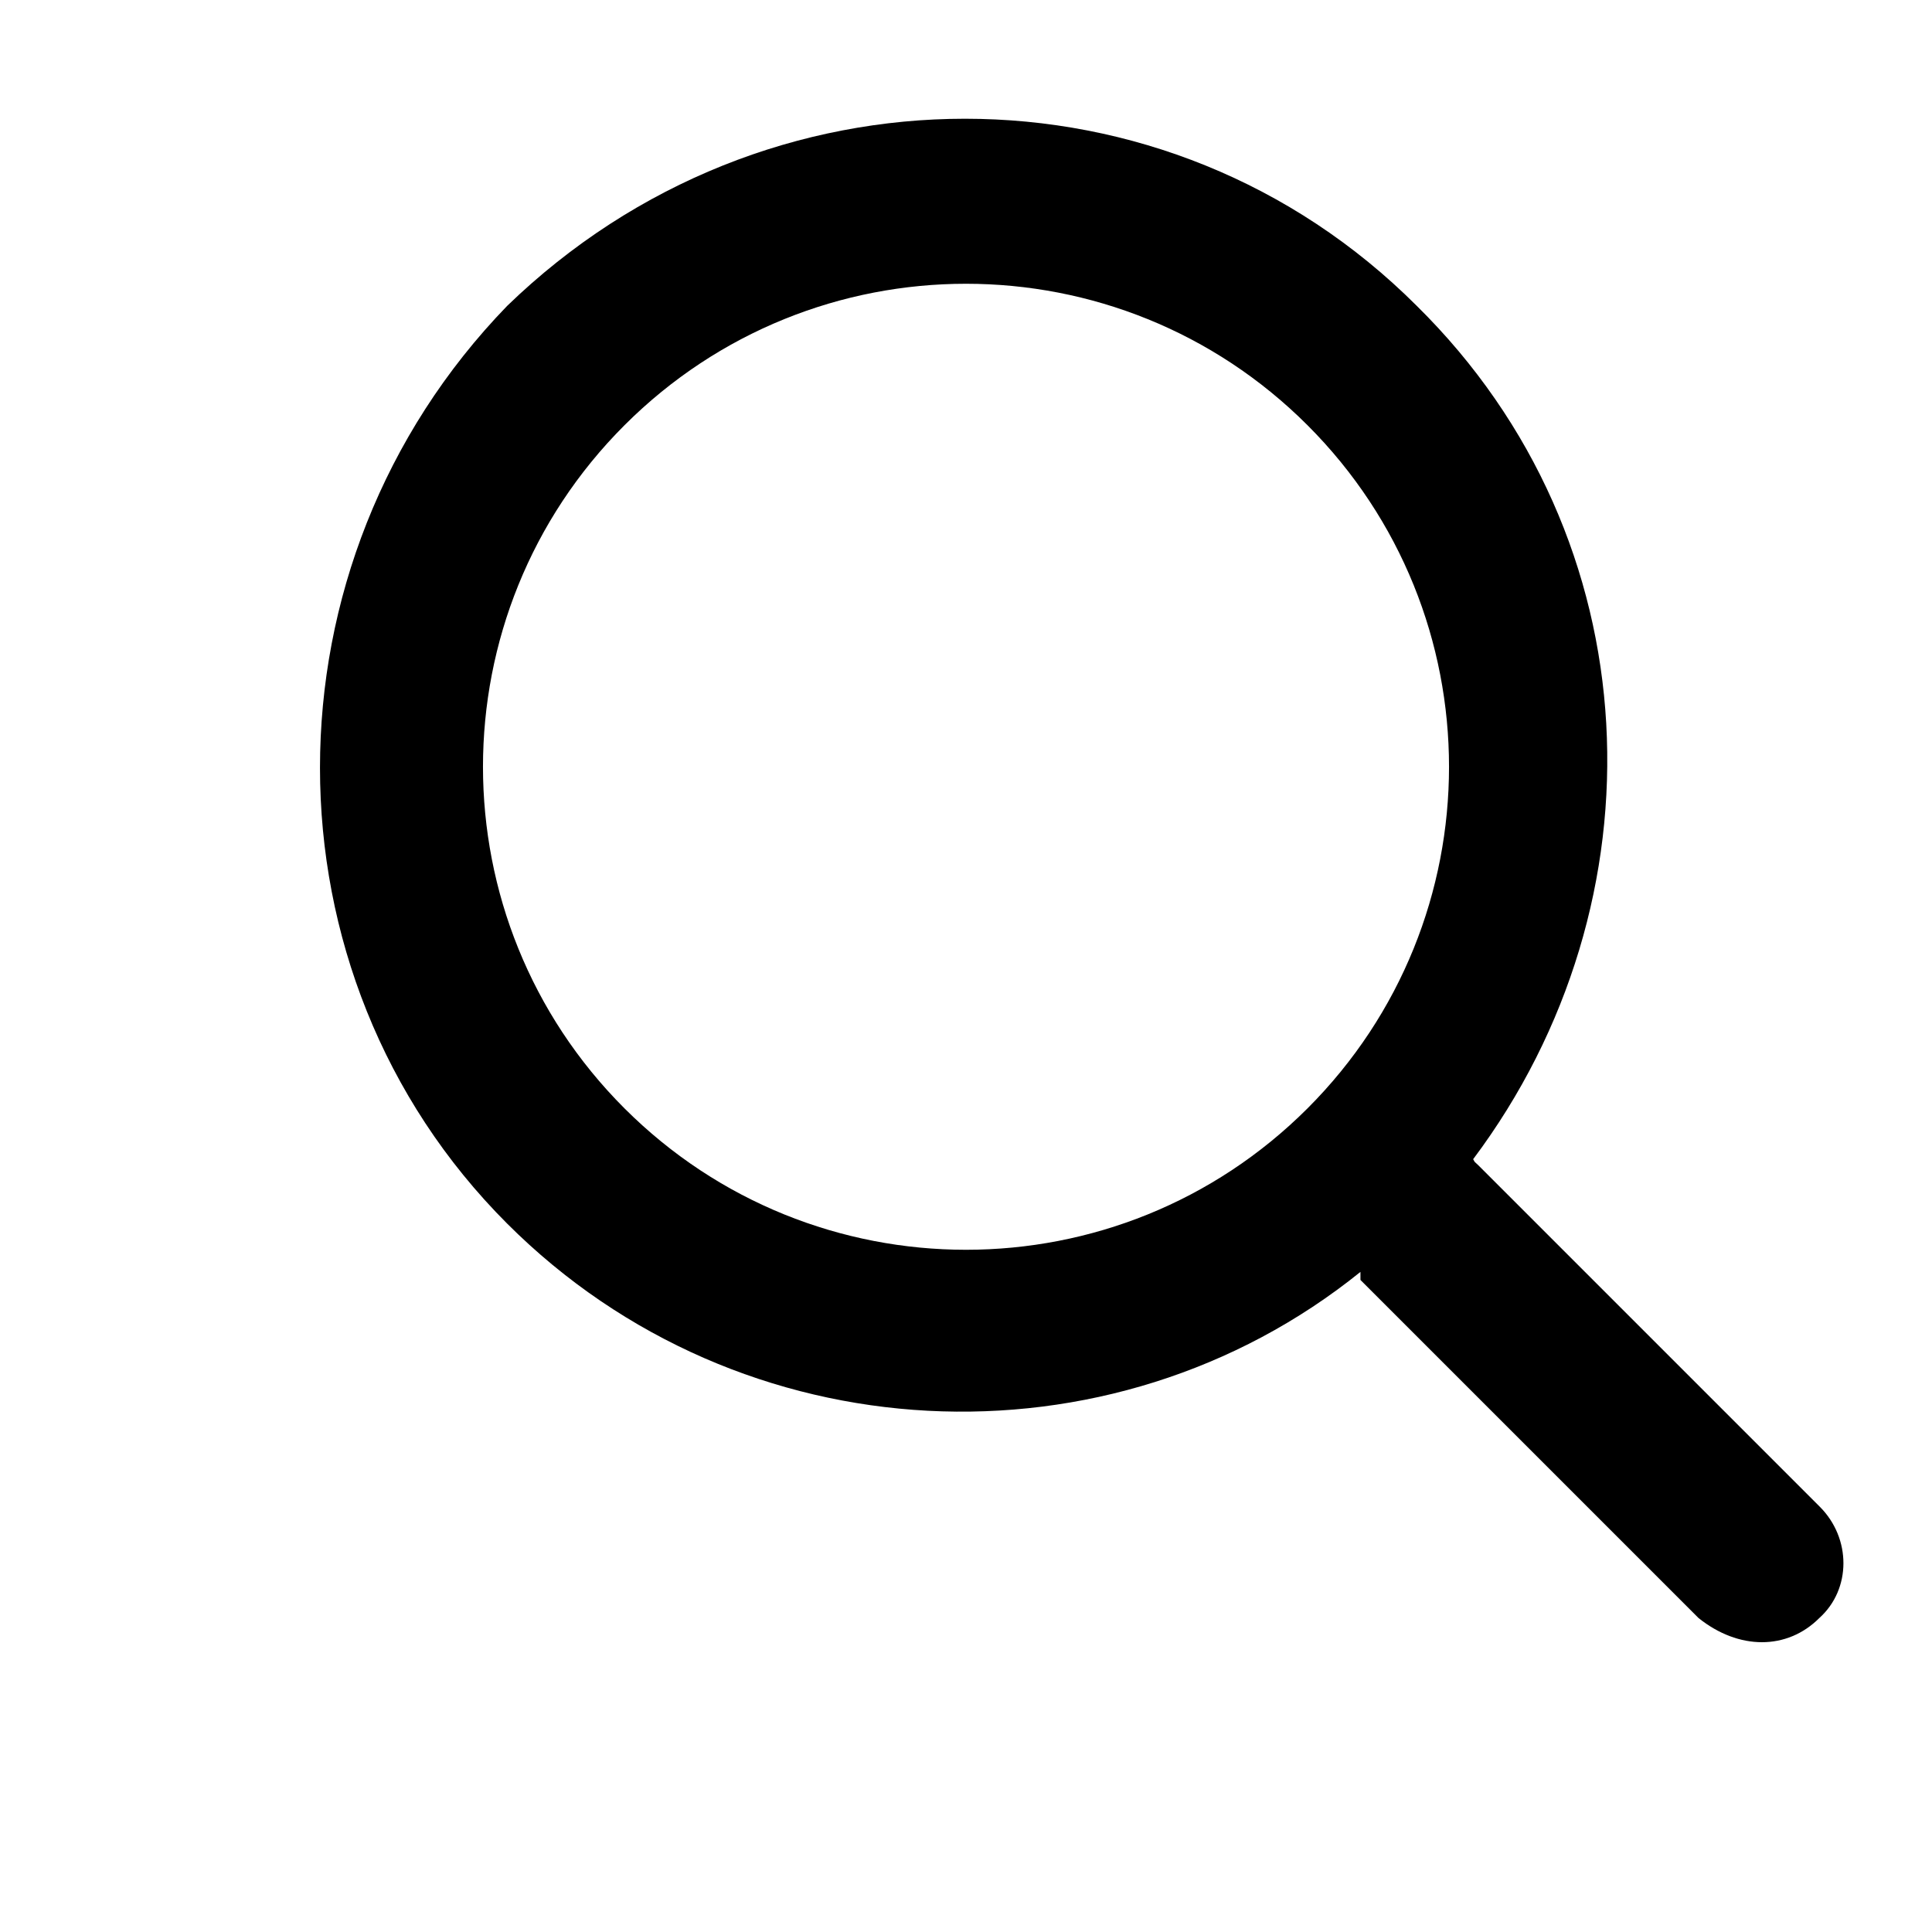
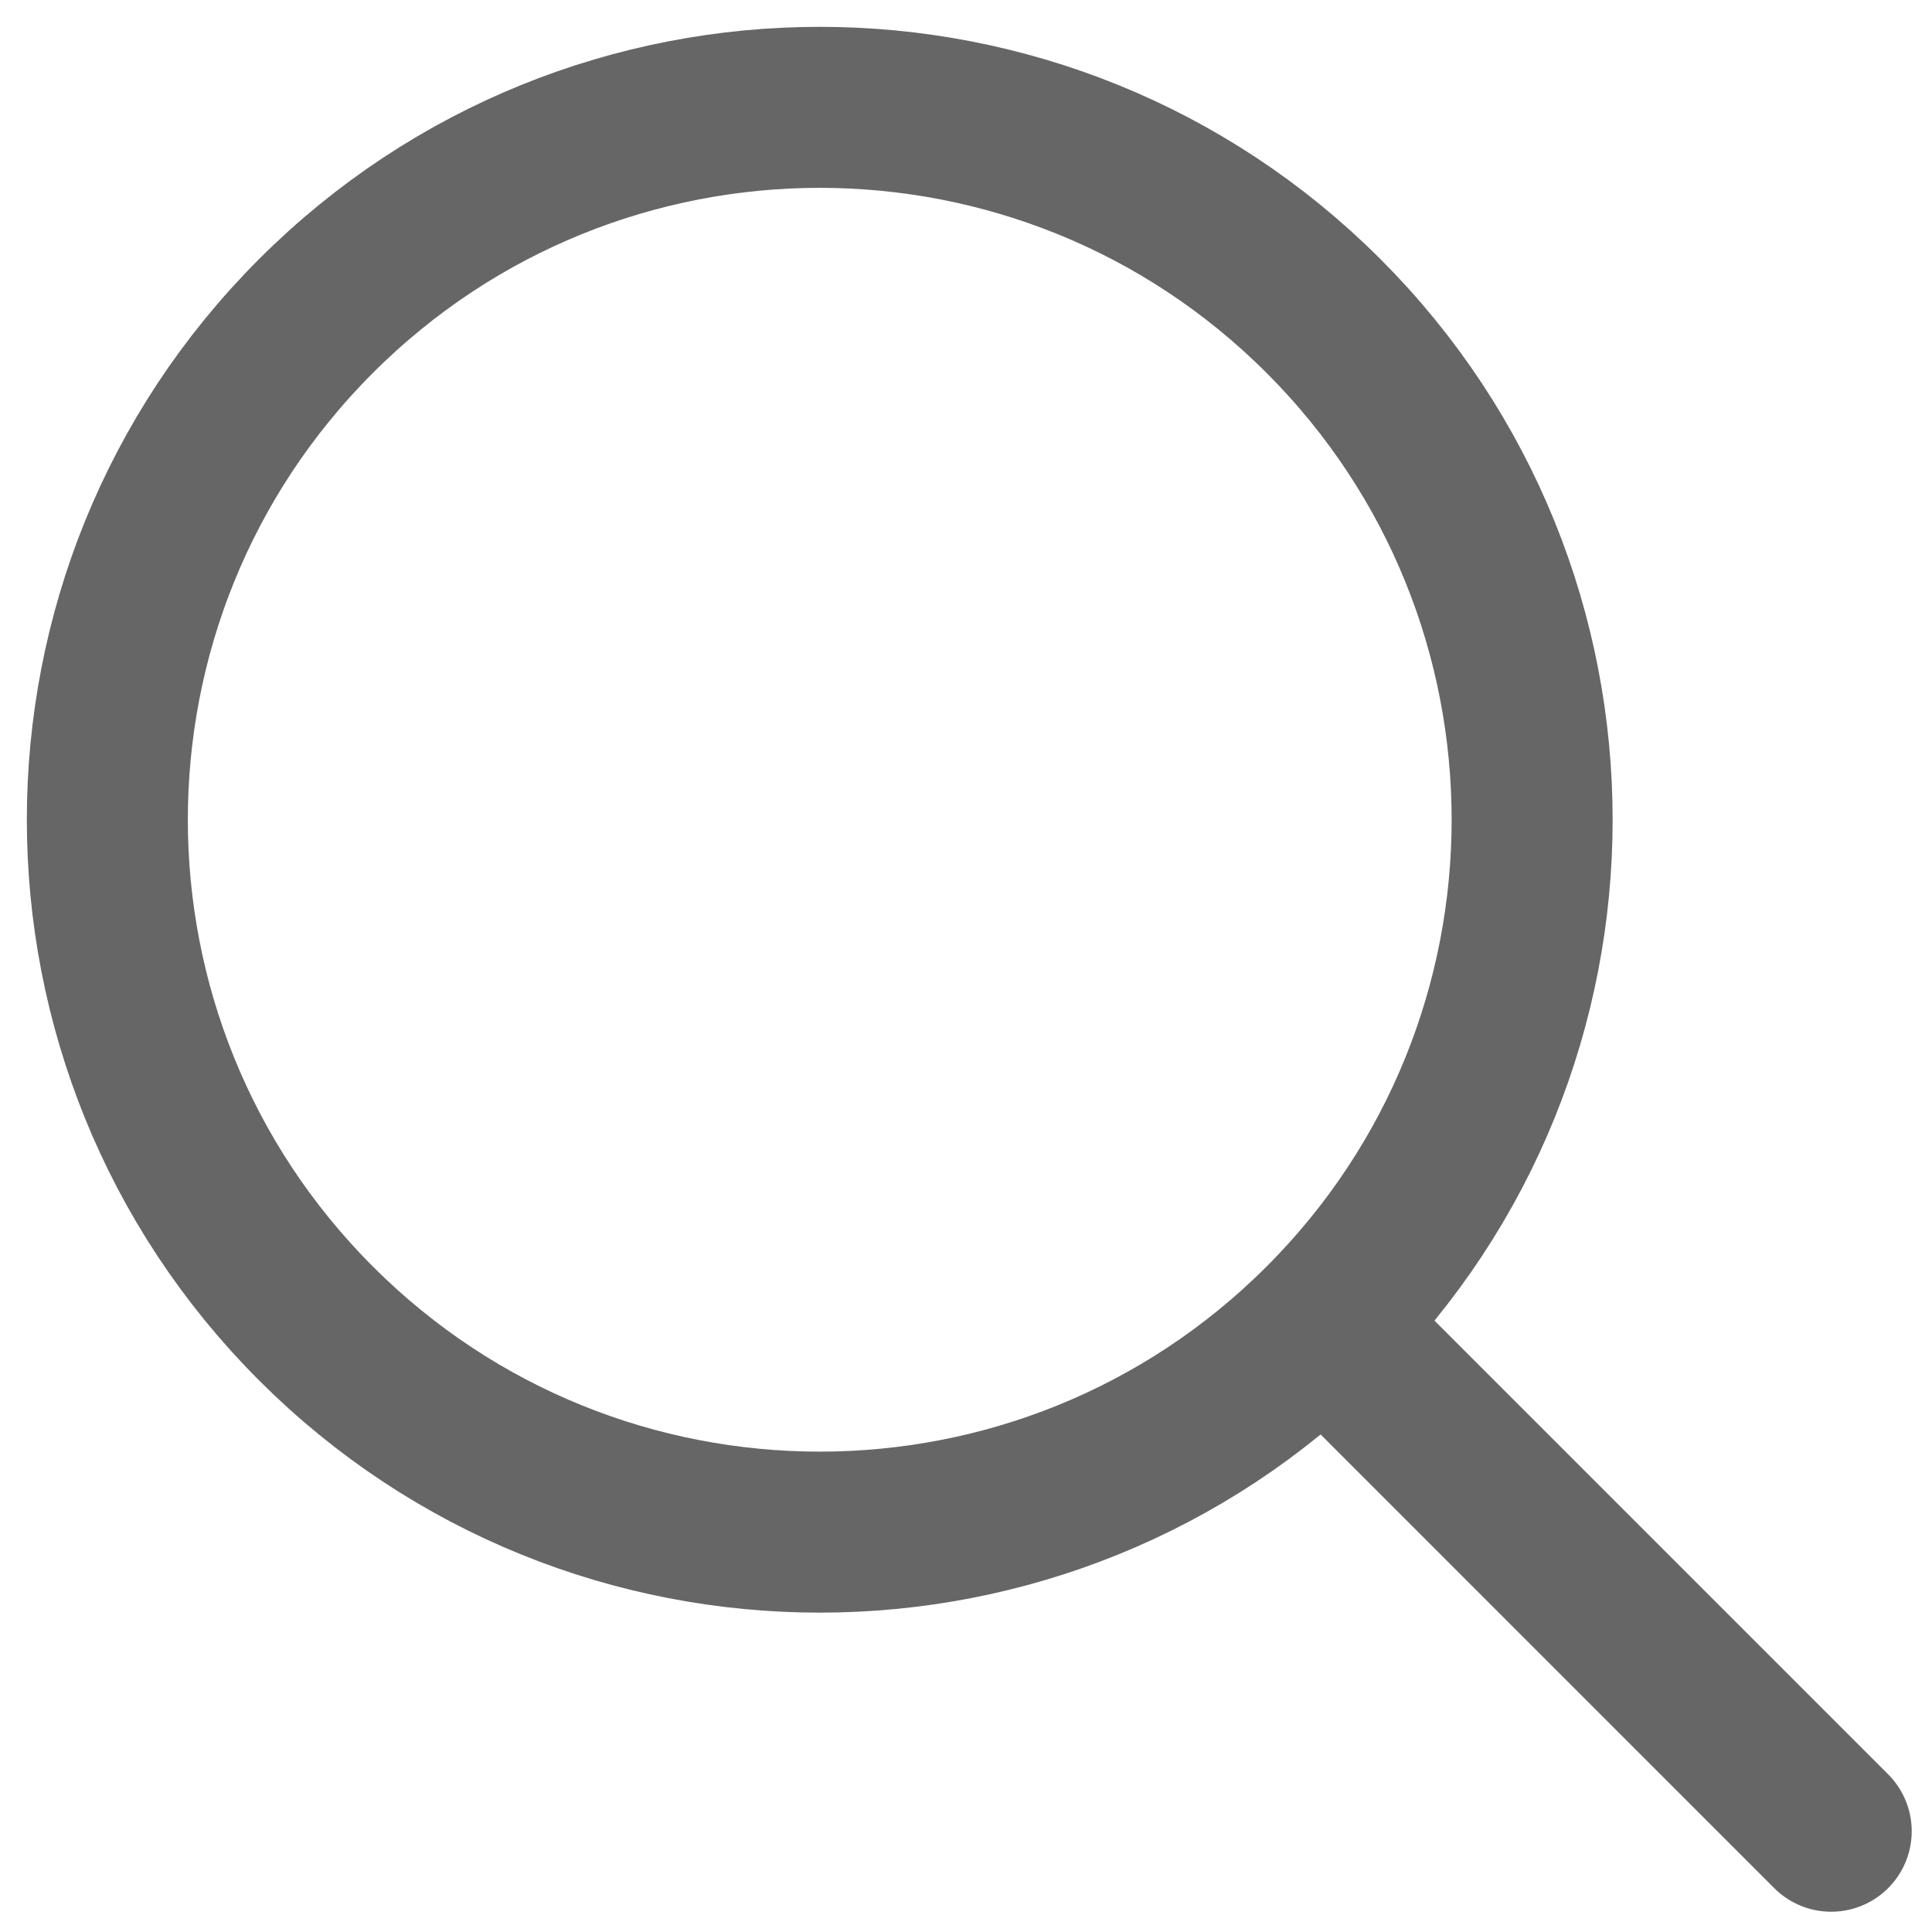
- <svg xmlns="http://www.w3.org/2000/svg" width="24" height="24" viewBox="0 0 24 24" fill="none">
-   <path fill-rule="evenodd" clip-rule="evenodd" d="M18.3 14.4C20.7 11.2 20.542 6.7 17.6 3.8C14.5 0.7 9.5 0.7 6.3 3.8C3.2 7 3.2 12.1 6.3 15.2C9.2 18.1 13.8 18.3 16.9 15.8C16.9 15.9 16.9 15.9 16.9 15.9L21.1 20.1C21.6 20.5 22.2 20.5 22.6 20.1C23 19.741 22.997 19.108 22.607 18.718L18.364 14.475C18.349 14.46 18.334 14.446 18.319 14.433ZM16.243 5.283C18.586 7.626 18.586 11.425 16.243 13.768C13.899 16.111 10.101 16.111 7.757 13.768C5.414 11.425 5.414 7.626 7.757 5.283C10.101 2.939 13.899 2.939 16.243 5.283Z" fill="currentColor" />
+ <svg xmlns="http://www.w3.org/2000/svg" width="36" height="36" viewBox="0 0 36 36" tabindex="-1" style="pointer-events:none" class="c-svg icon-search lazyloaded" type="image/svg+xml" data-svg-url="/etc/ui/dove/clientlibs/core/core/svgs/sprites/search.svg">
+   <path d="M24.661 5.888c5.184 5.184 5.184 13.589 0 18.773-5.184 5.184-13.589 5.184-18.773 0-5.184-5.184-5.184-13.589 0-18.773 5.184-5.184 13.589-5.184 18.773 0h0zm9.46 28.234l-9.324-9.325 9.325 9.325z" stroke="#666" stroke-width="3" stroke-linecap="round" stroke-linejoin="round" fill="none" fill-rule="evenodd" />
</svg>
